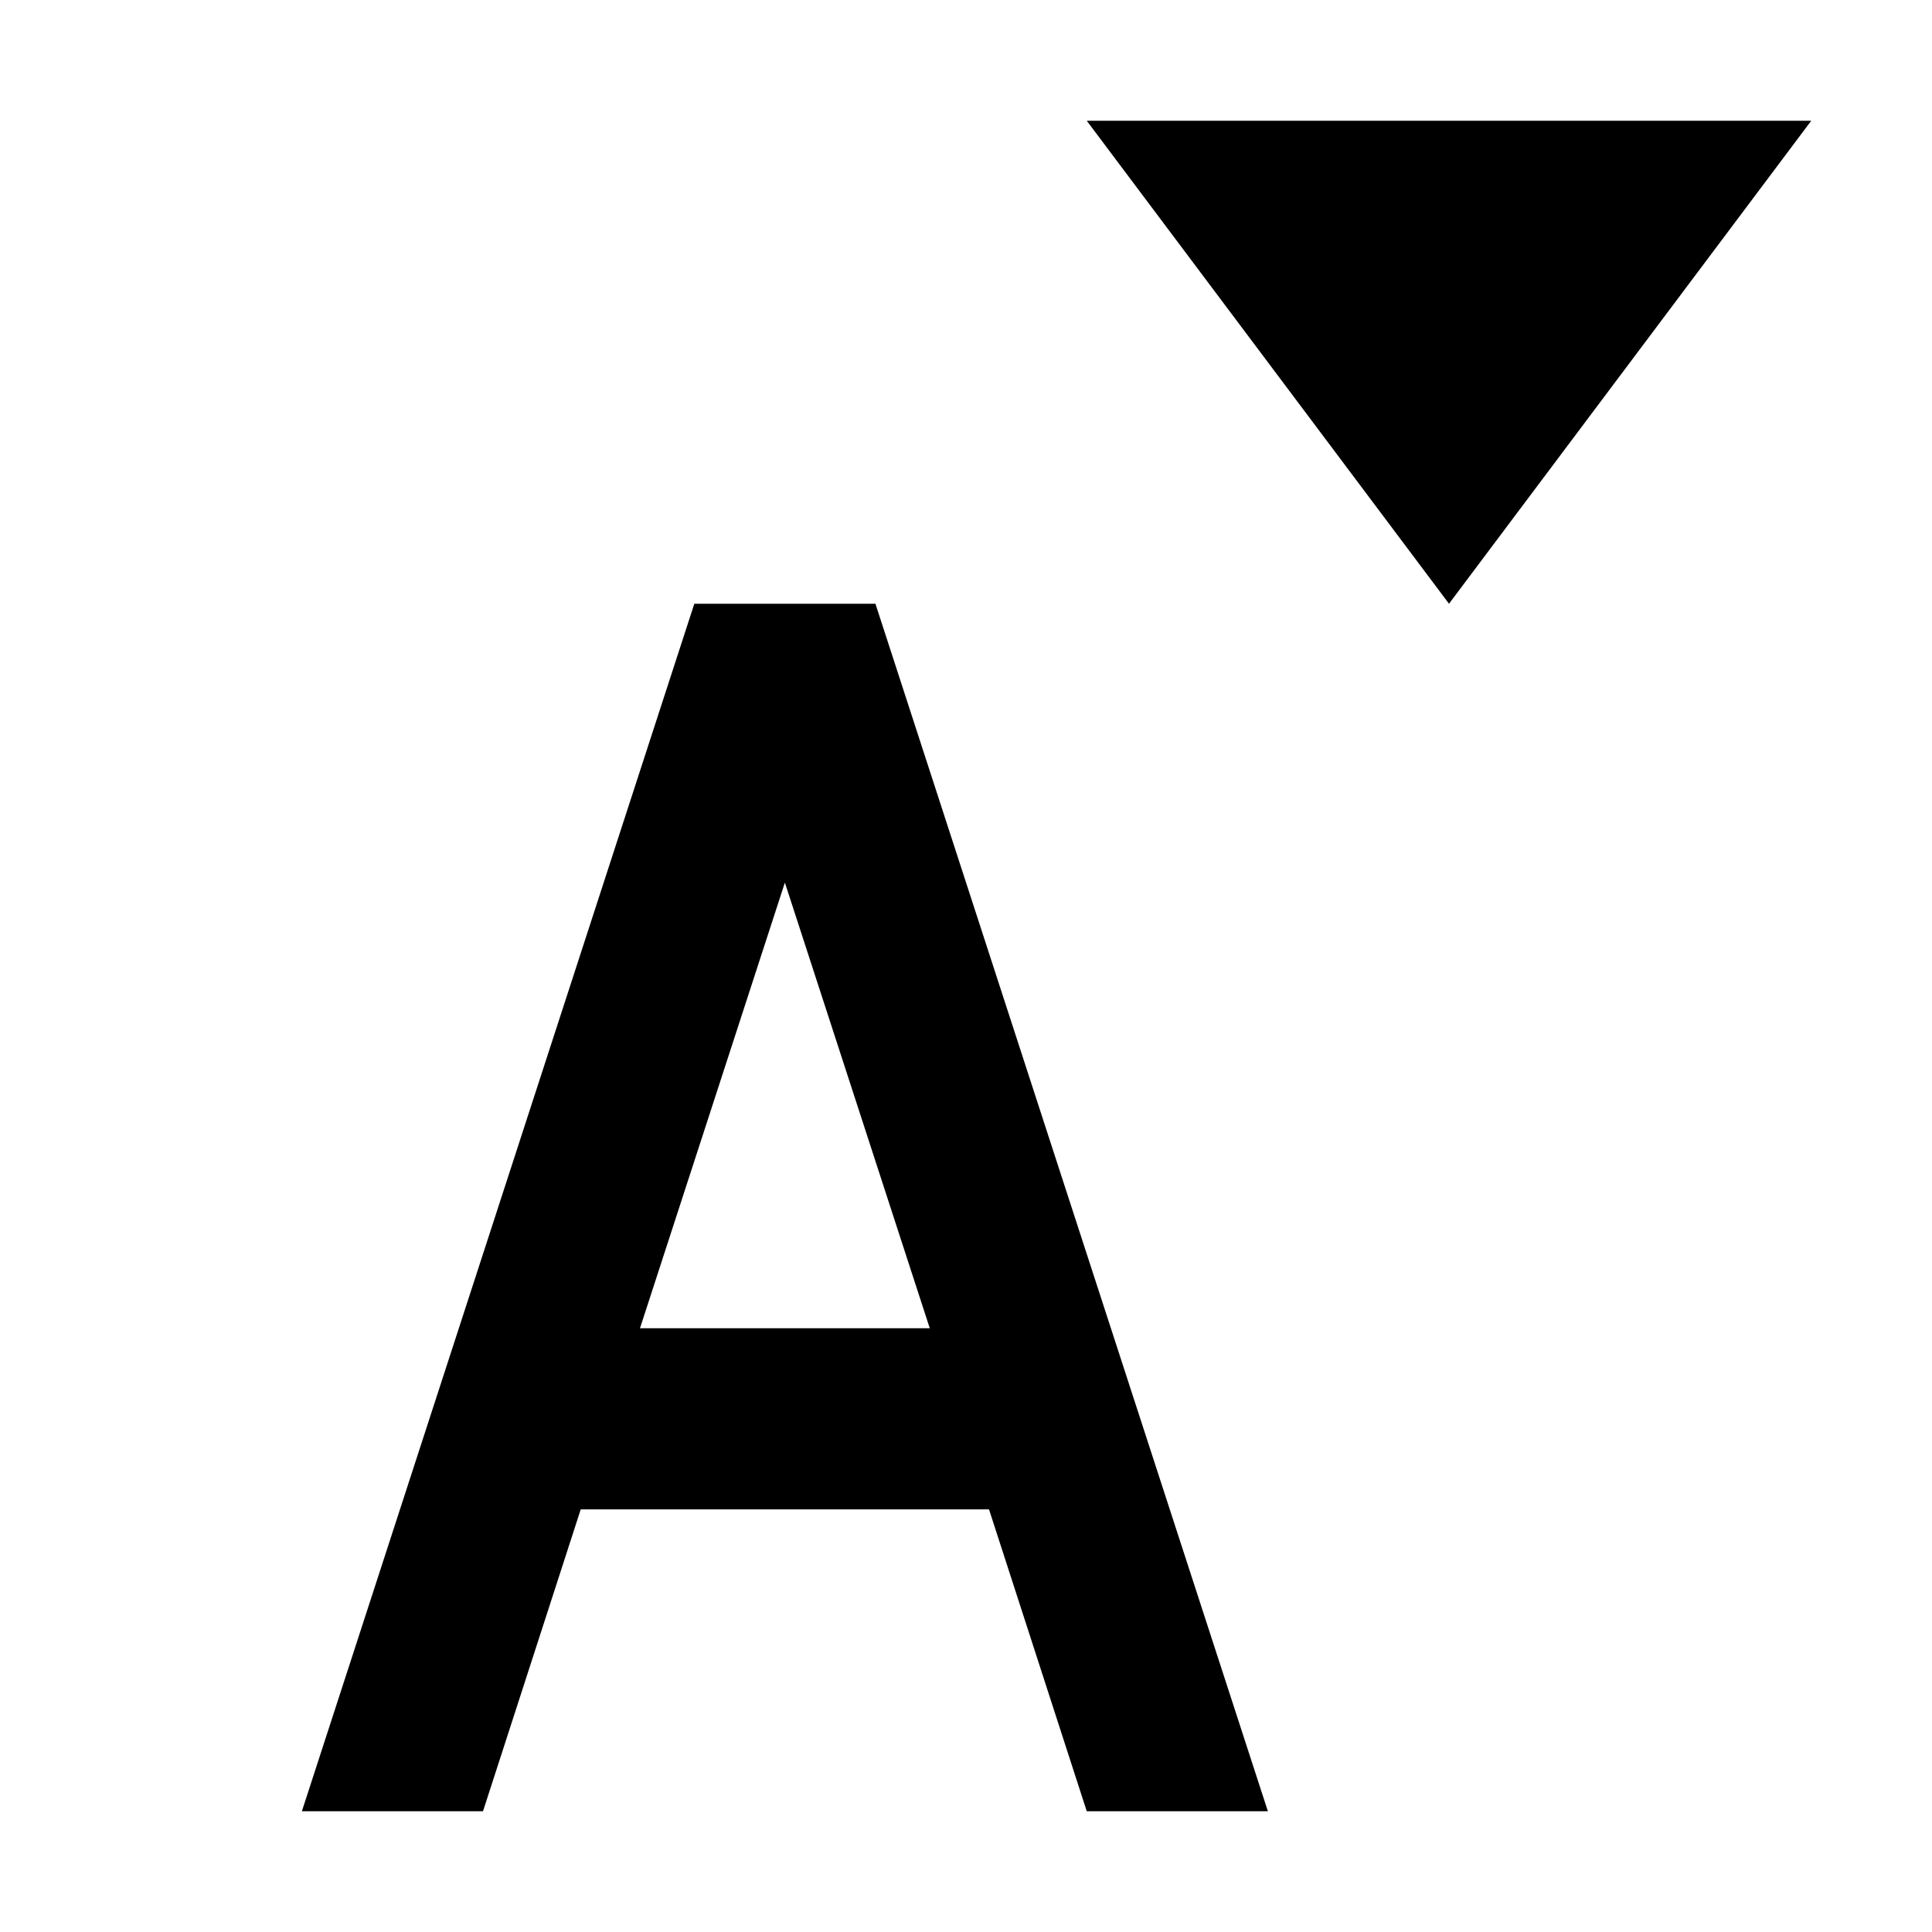
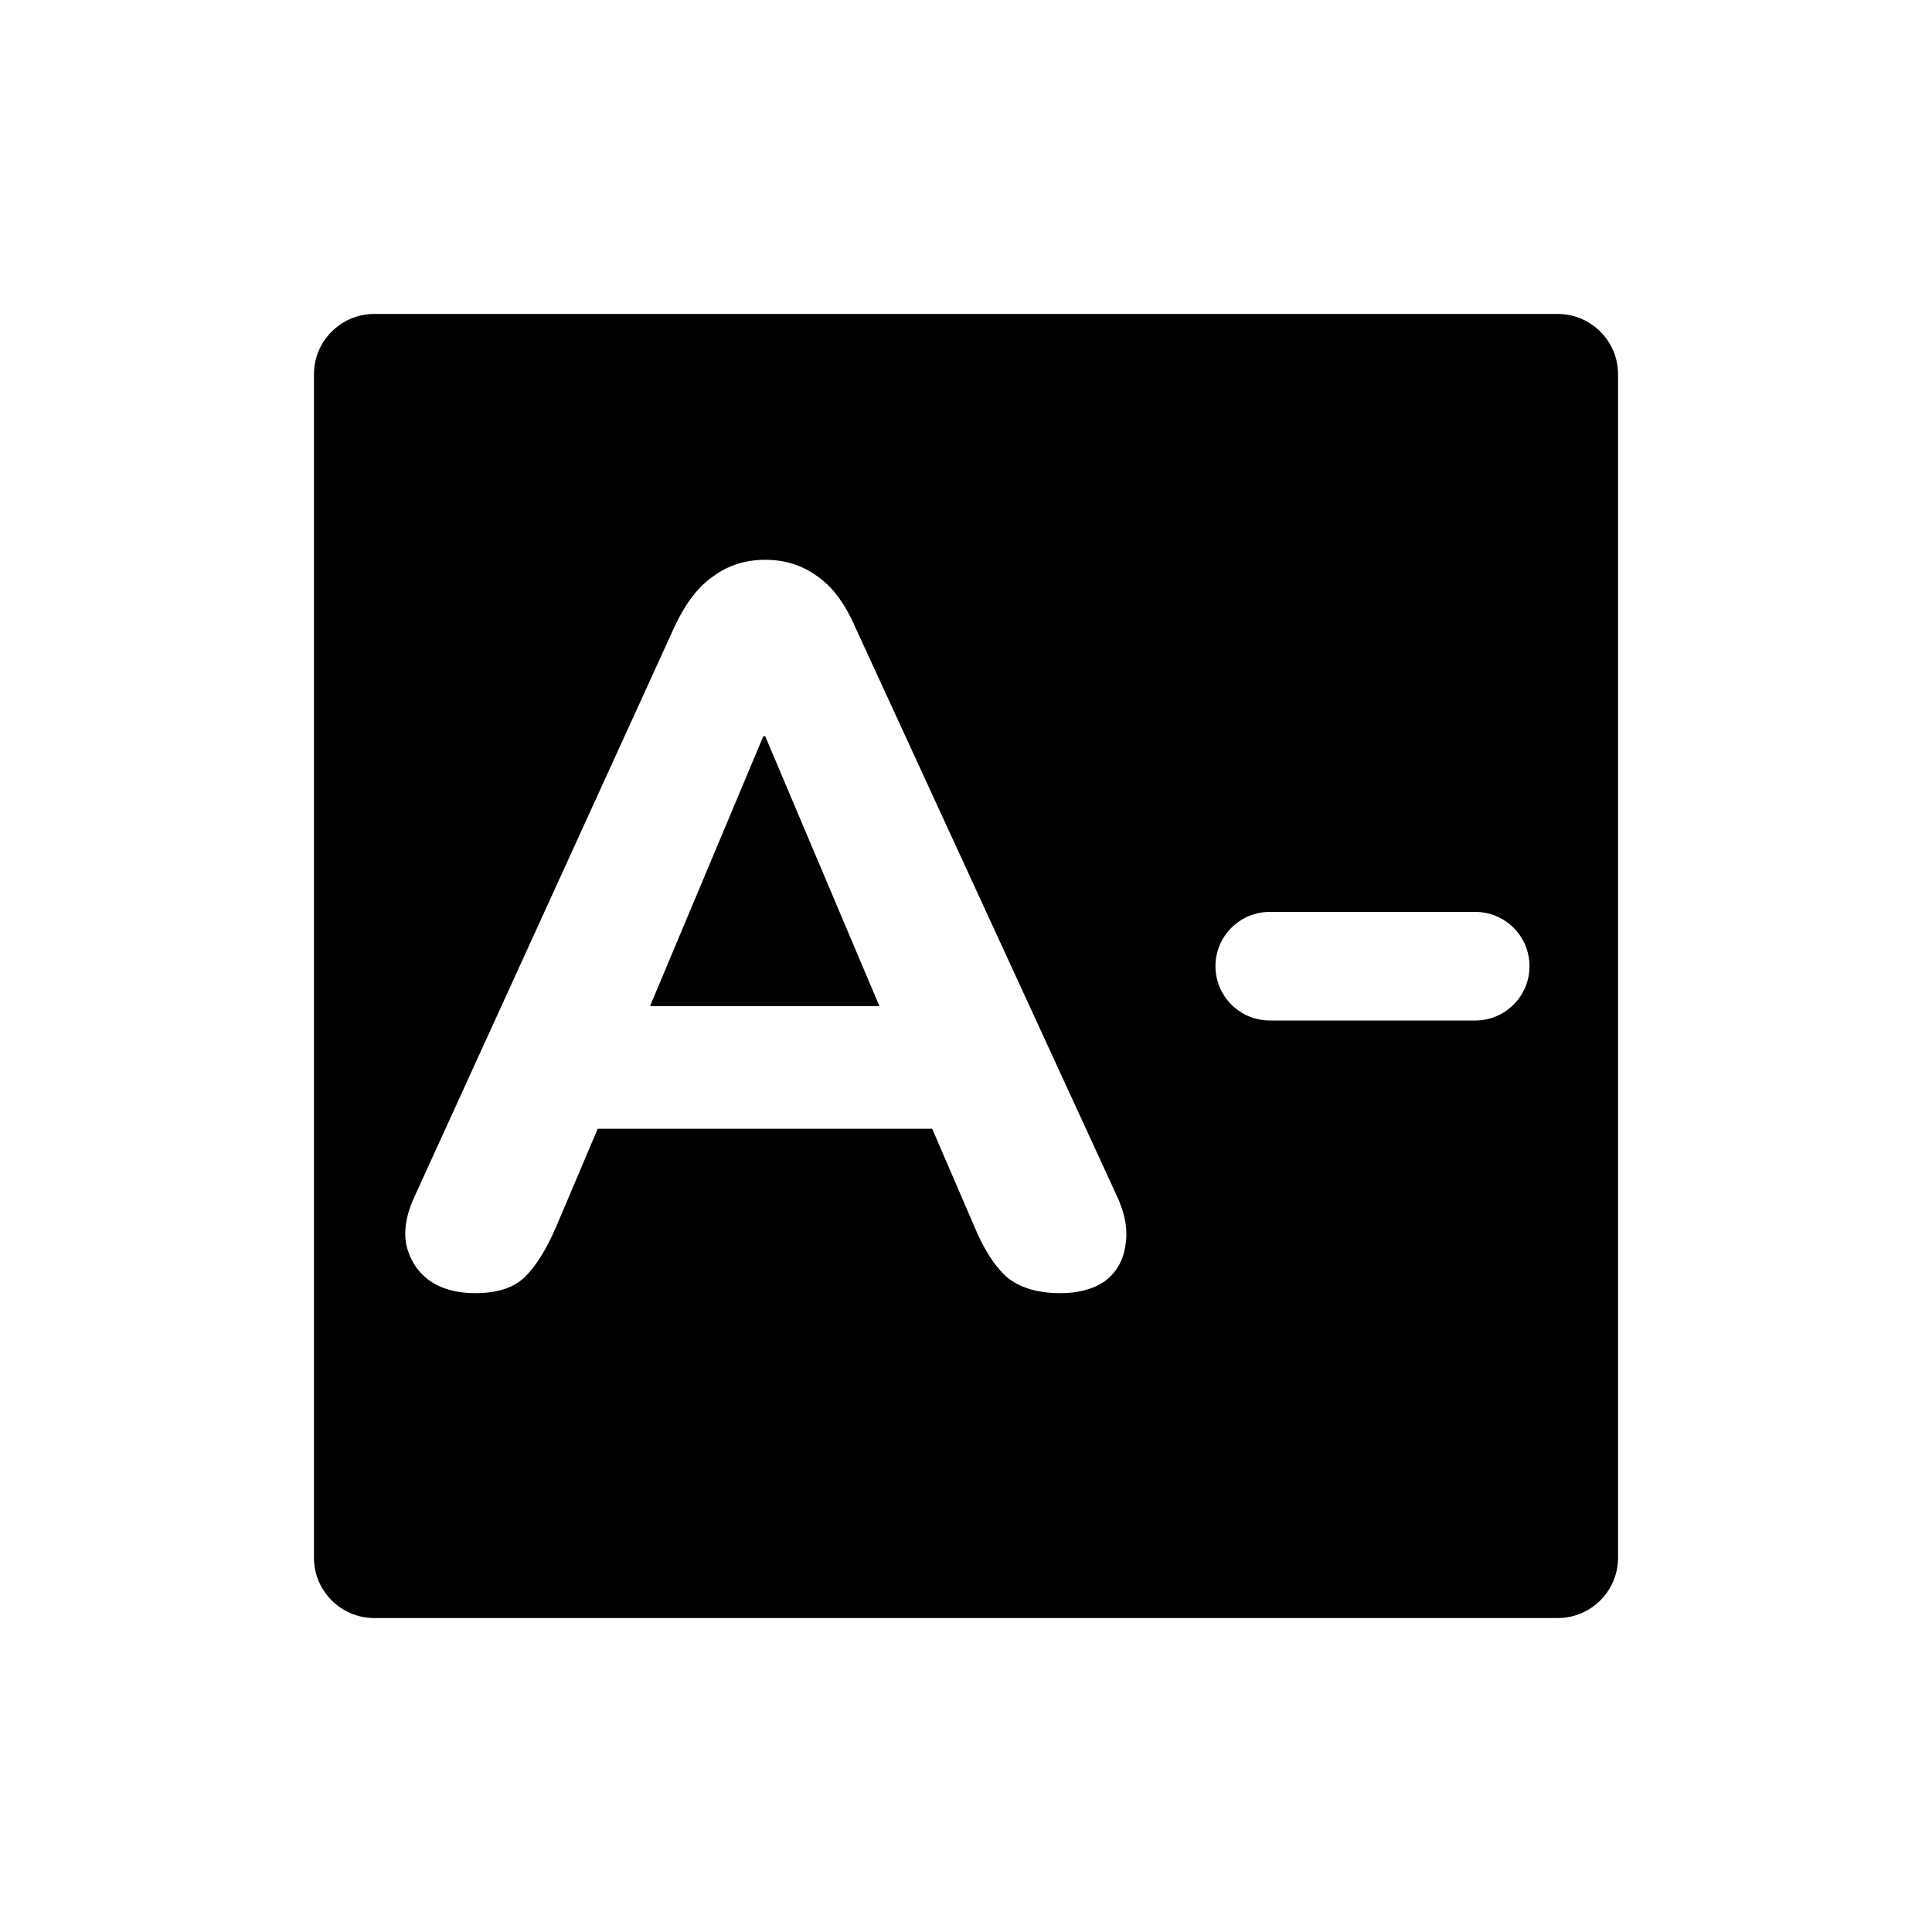
- <svg xmlns="http://www.w3.org/2000/svg" width="512" height="512" viewBox="0 0 512 512" fill="none">
-   <path d="M384 160L480 32H288L384 160ZM232 160H184L80 480H128L153.9 400H262.1L288 480H336L232 160ZM169.6 352L208 233.9L246.4 352H169.6Z" fill="black" />
+ <svg xmlns="http://www.w3.org/2000/svg" width="24" height="24" viewBox="0 0 24 24" fill="none">
+   <path d="M9.506 9.146L10.924 12.498H8.075L9.482 9.146H9.506Z" fill="black" />
+   <path fill-rule="evenodd" clip-rule="evenodd" d="M19.35 3.9C19.764 3.9 20.1 4.236 20.1 4.65V19.35C20.1 19.764 19.764 20.1 19.35 20.1H4.65C4.236 20.1 3.9 19.764 3.9 19.35V4.65C3.9 4.236 4.236 3.9 4.65 3.9H19.35ZM9.506 6.954C9.263 6.954 9.048 7.021 8.864 7.156C8.679 7.282 8.52 7.488 8.385 7.773L5.16 14.841C5.051 15.068 5.013 15.274 5.046 15.459C5.088 15.643 5.181 15.791 5.324 15.9C5.475 16.009 5.668 16.064 5.903 16.064C6.172 16.064 6.374 16 6.508 15.874C6.651 15.74 6.786 15.526 6.912 15.232L7.425 14.022H11.58L12.102 15.232C12.22 15.517 12.354 15.727 12.505 15.862C12.665 15.996 12.888 16.064 13.173 16.064C13.4 16.064 13.585 16.013 13.728 15.913C13.871 15.803 13.955 15.656 13.98 15.471C14.014 15.278 13.976 15.068 13.867 14.841L10.616 7.773C10.49 7.487 10.334 7.282 10.149 7.156C9.964 7.021 9.75 6.954 9.506 6.954ZM15.774 11.328C15.401 11.328 15.099 11.63 15.099 12.002C15.099 12.375 15.401 12.677 15.774 12.677H18.326C18.698 12.677 19 12.375 19 12.002C19 11.63 18.698 11.328 18.326 11.328H15.774Z" fill="black" />
</svg>
